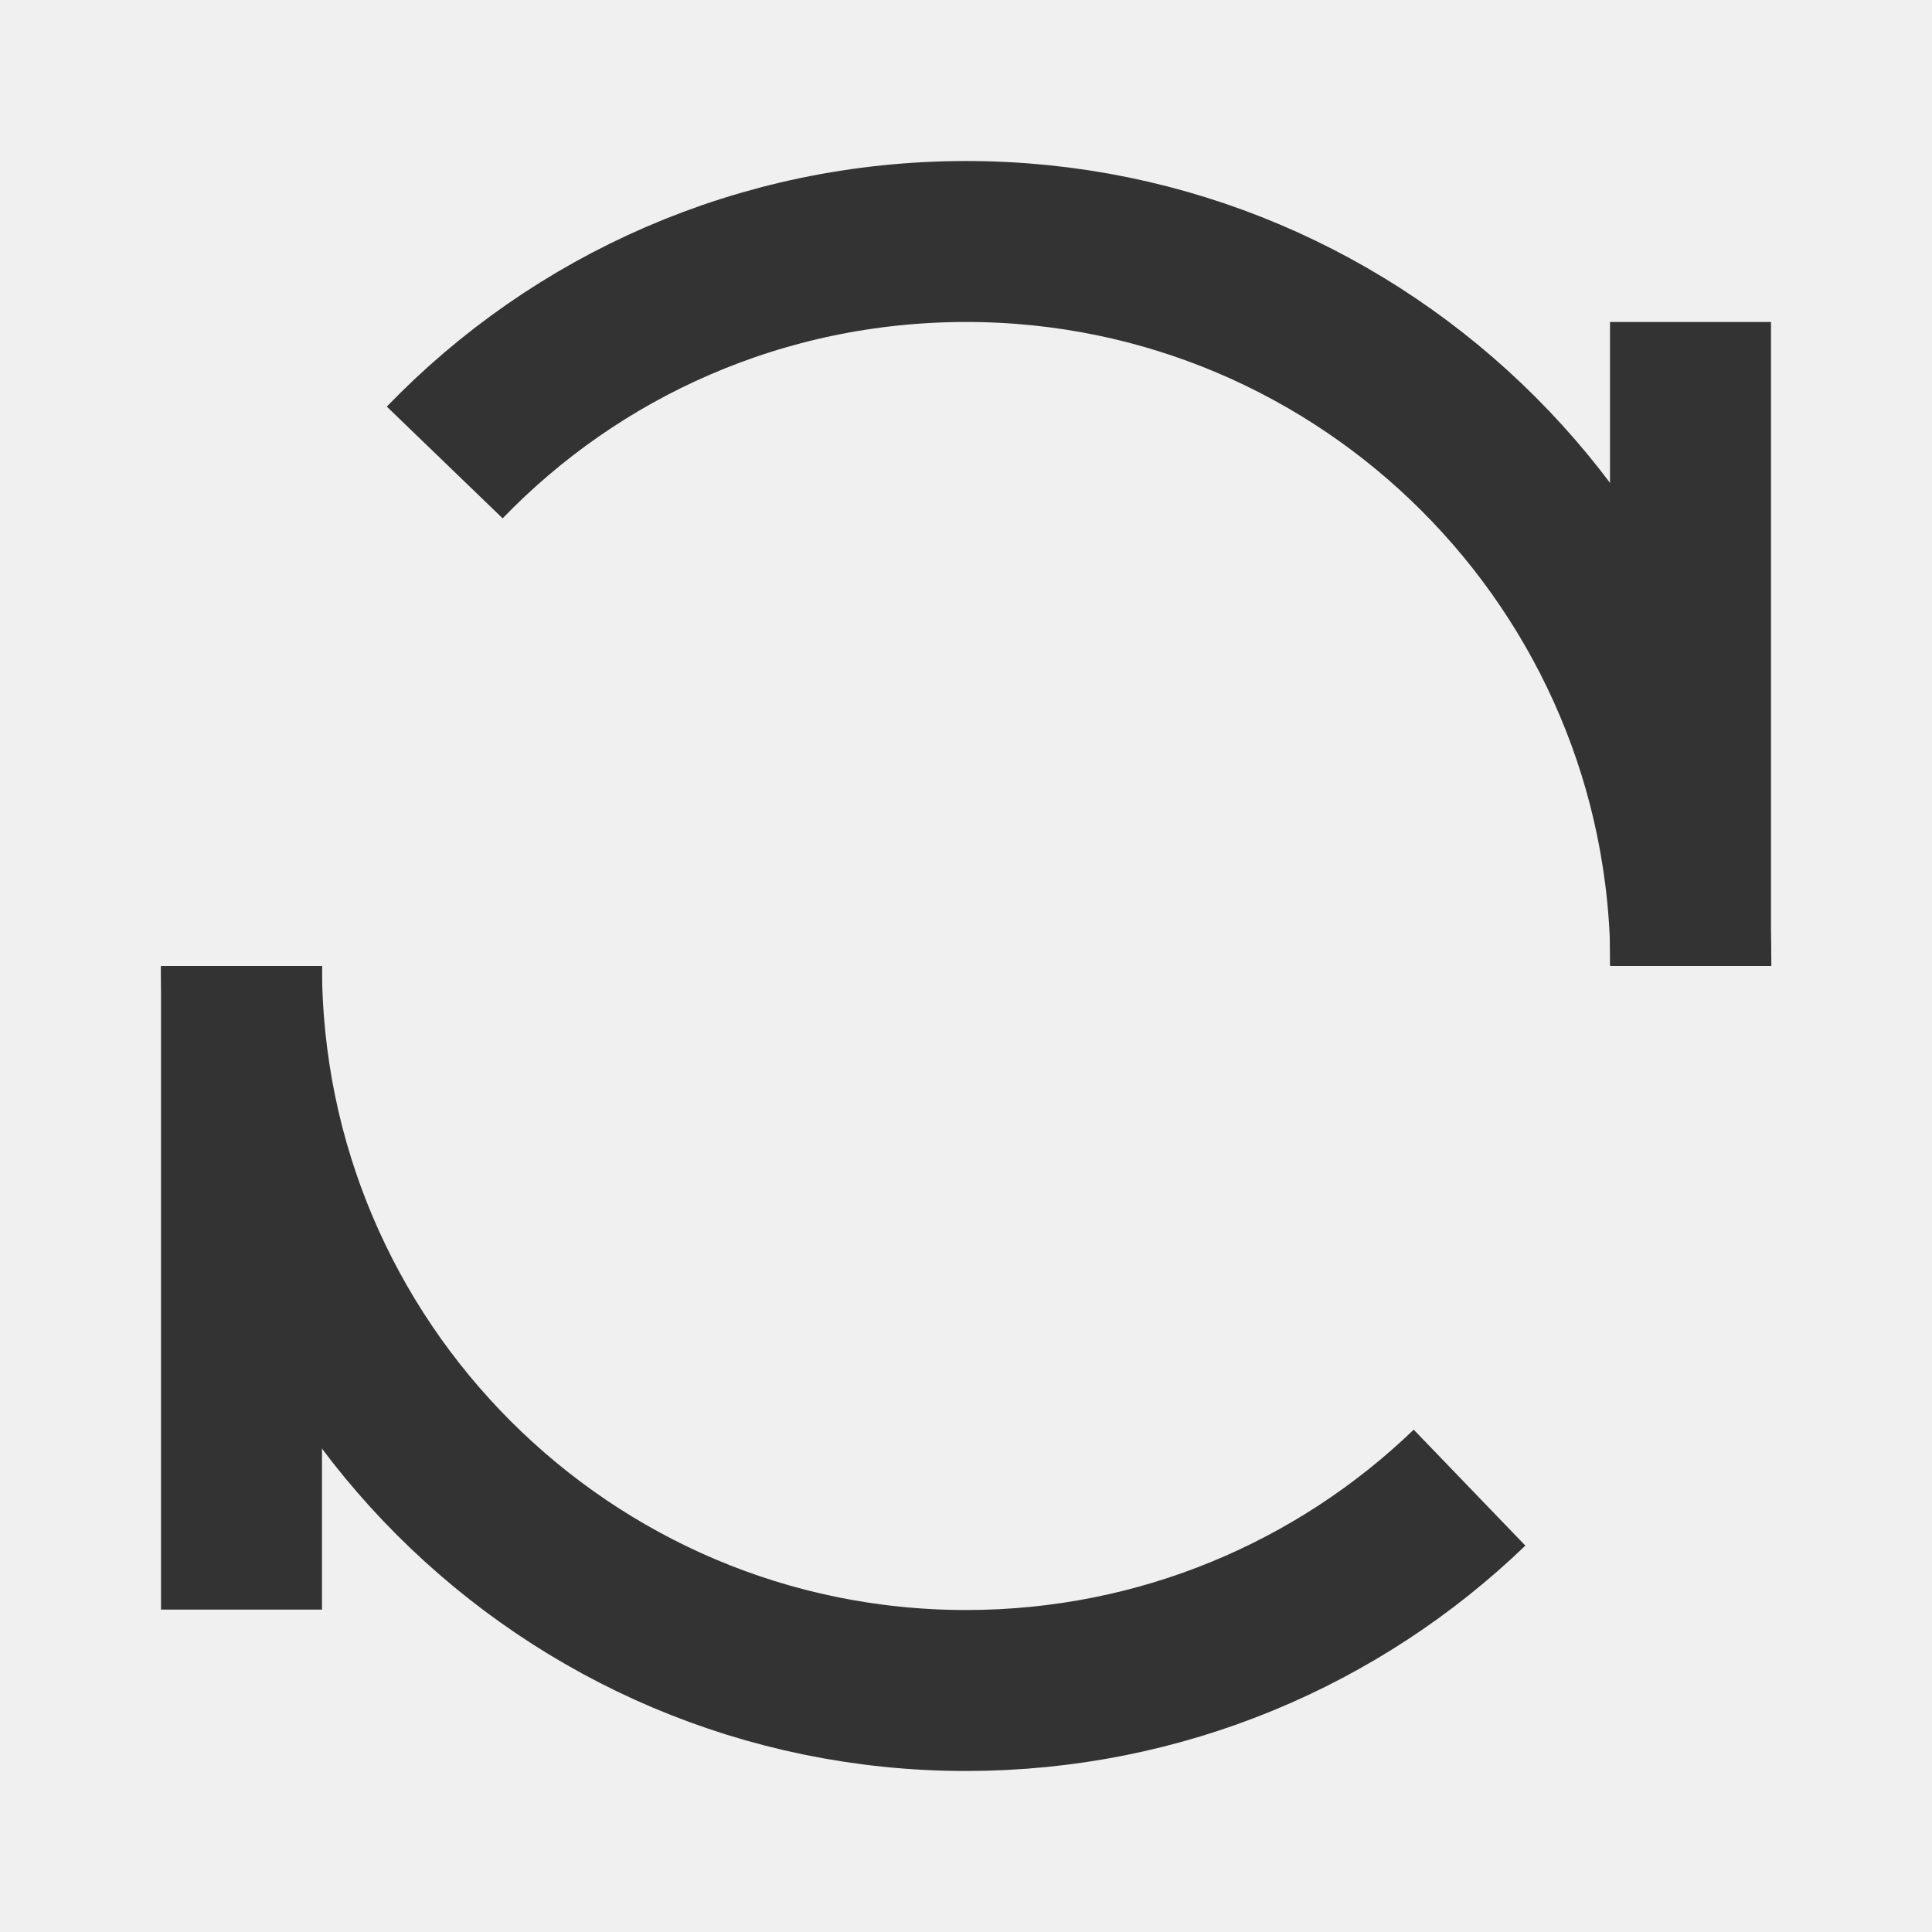
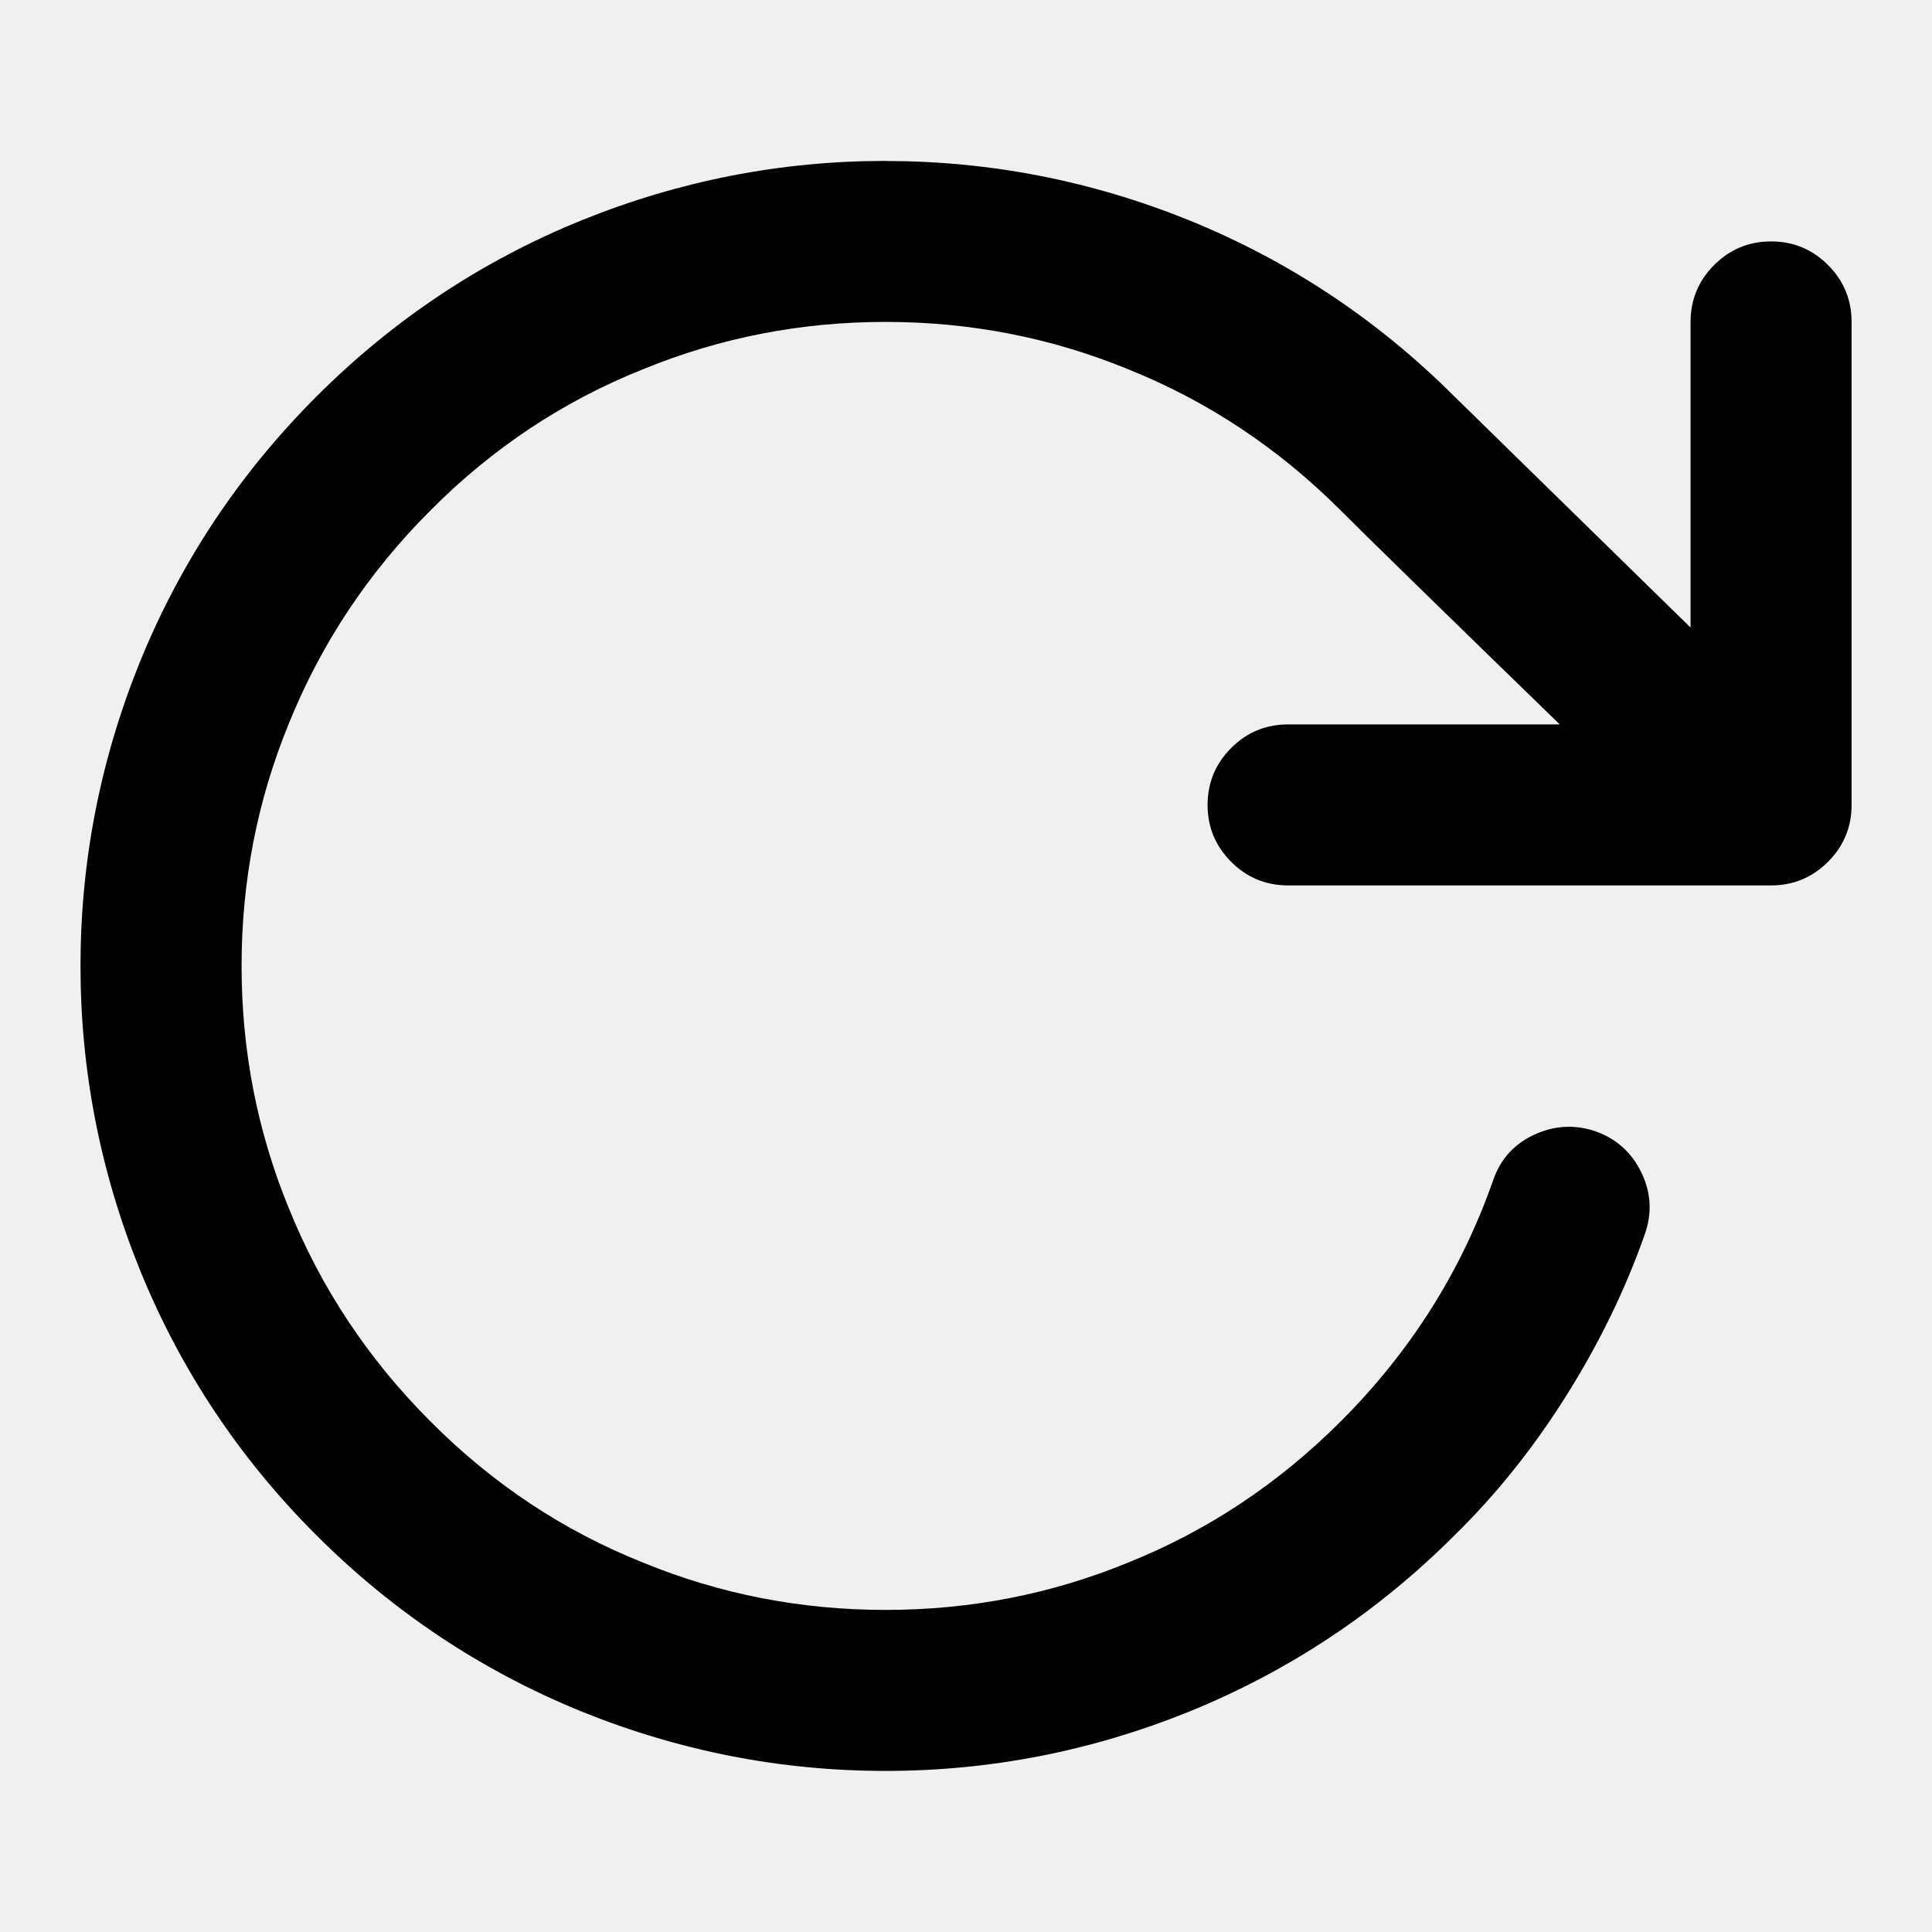
- <svg xmlns="http://www.w3.org/2000/svg" xmlns:xlink="http://www.w3.org/1999/xlink" width="16" height="16" viewBox="0 0 16 16" fill="none">
-   <defs>
-     <rect id="path_0" x="0" y="0" width="16" height="16" />
-   </defs>
-   <g opacity="1" transform="translate(0 0)  rotate(0 8 8)">
-     <mask id="bg-mask-0" fill="white">
-       <use xlink:href="#path_0" />
-     </mask>
-     <g mask="url(#bg-mask-0)">
-       <path id="路径 1" style="stroke:#333333; stroke-width:1.333; stroke-opacity:1; stroke-dasharray:0 0" transform="translate(14 2.666667)  rotate(0 0 2.666667)" d="M0,0L0,5.33 " />
-       <path id="路径 2" style="stroke:#333333; stroke-width:1.333; stroke-opacity:1; stroke-dasharray:0 0" transform="translate(2 8)  rotate(0 0 2.666667)" d="M0,0L0,5.33 " />
-       <path id="分组 1" style="stroke:#333333; stroke-width:1.333; stroke-opacity:1; stroke-dasharray:0 0" transform="translate(2 2)  rotate(0 6.00135 6)" d="M12.003 6C12.003 2.69 9.313 0 6.003 0C4.303 0 2.773 0.7 1.683 1.83 M-5.71612e-08 6C-5.71612e-08 9.31 2.69 12 6 12C7.62 12 9.09 11.36 10.17 10.32 " />
-     </g>
-   </g>
+ <svg xmlns="http://www.w3.org/2000/svg" class="icon" viewBox="0 0 1024 1024" version="1.1" width="18" height="18">
+   <path d="M469.333 85.333q82.987 0 160.683 31.317 79.659 32.341 141.013 93.653 0.341 0.341 125.013 122.325l0-162.005q0-17.664 12.501-30.165t30.165-12.501 30.165 12.501 12.501 30.165l0 256q0 17.664-12.501 30.165t-30.165 12.501l-256 0q-17.664 0-30.165-12.501t-12.501-30.165 12.501-30.165 30.165-12.501l144 0q-92.672-89.984-116.011-113.323-49.664-49.664-112.981-75.008-61.013-25.003-128.341-25.003t-128.341 25.003q-63.659 25.344-112.981 75.008-49.323 49.323-75.008 112.981-25.003 61.013-25.003 128.341t25.003 128.341q25.685 63.659 75.008 112.981 49.323 49.664 112.981 75.008 61.013 25.003 128.341 25.003t128.341-25.003q63.317-25.344 112.981-75.008 55.339-55.339 80.683-127.659 5.675-16.683 21.675-24.149t32.683-1.835q16.683 6.016 24.32 22.016t1.664 32.683q-15.317 43.648-41.515 85.333t-59.179 73.984q-61.312 61.312-141.013 93.653-77.653 31.317-160.683 31.317t-160.683-31.317q-79.659-32.341-141.013-93.653t-93.653-141.013q-31.317-77.653-31.317-160.683t31.317-160.683q32.341-79.659 93.653-141.013t141.013-93.653q77.653-31.317 160.683-31.317z" />
</svg>
